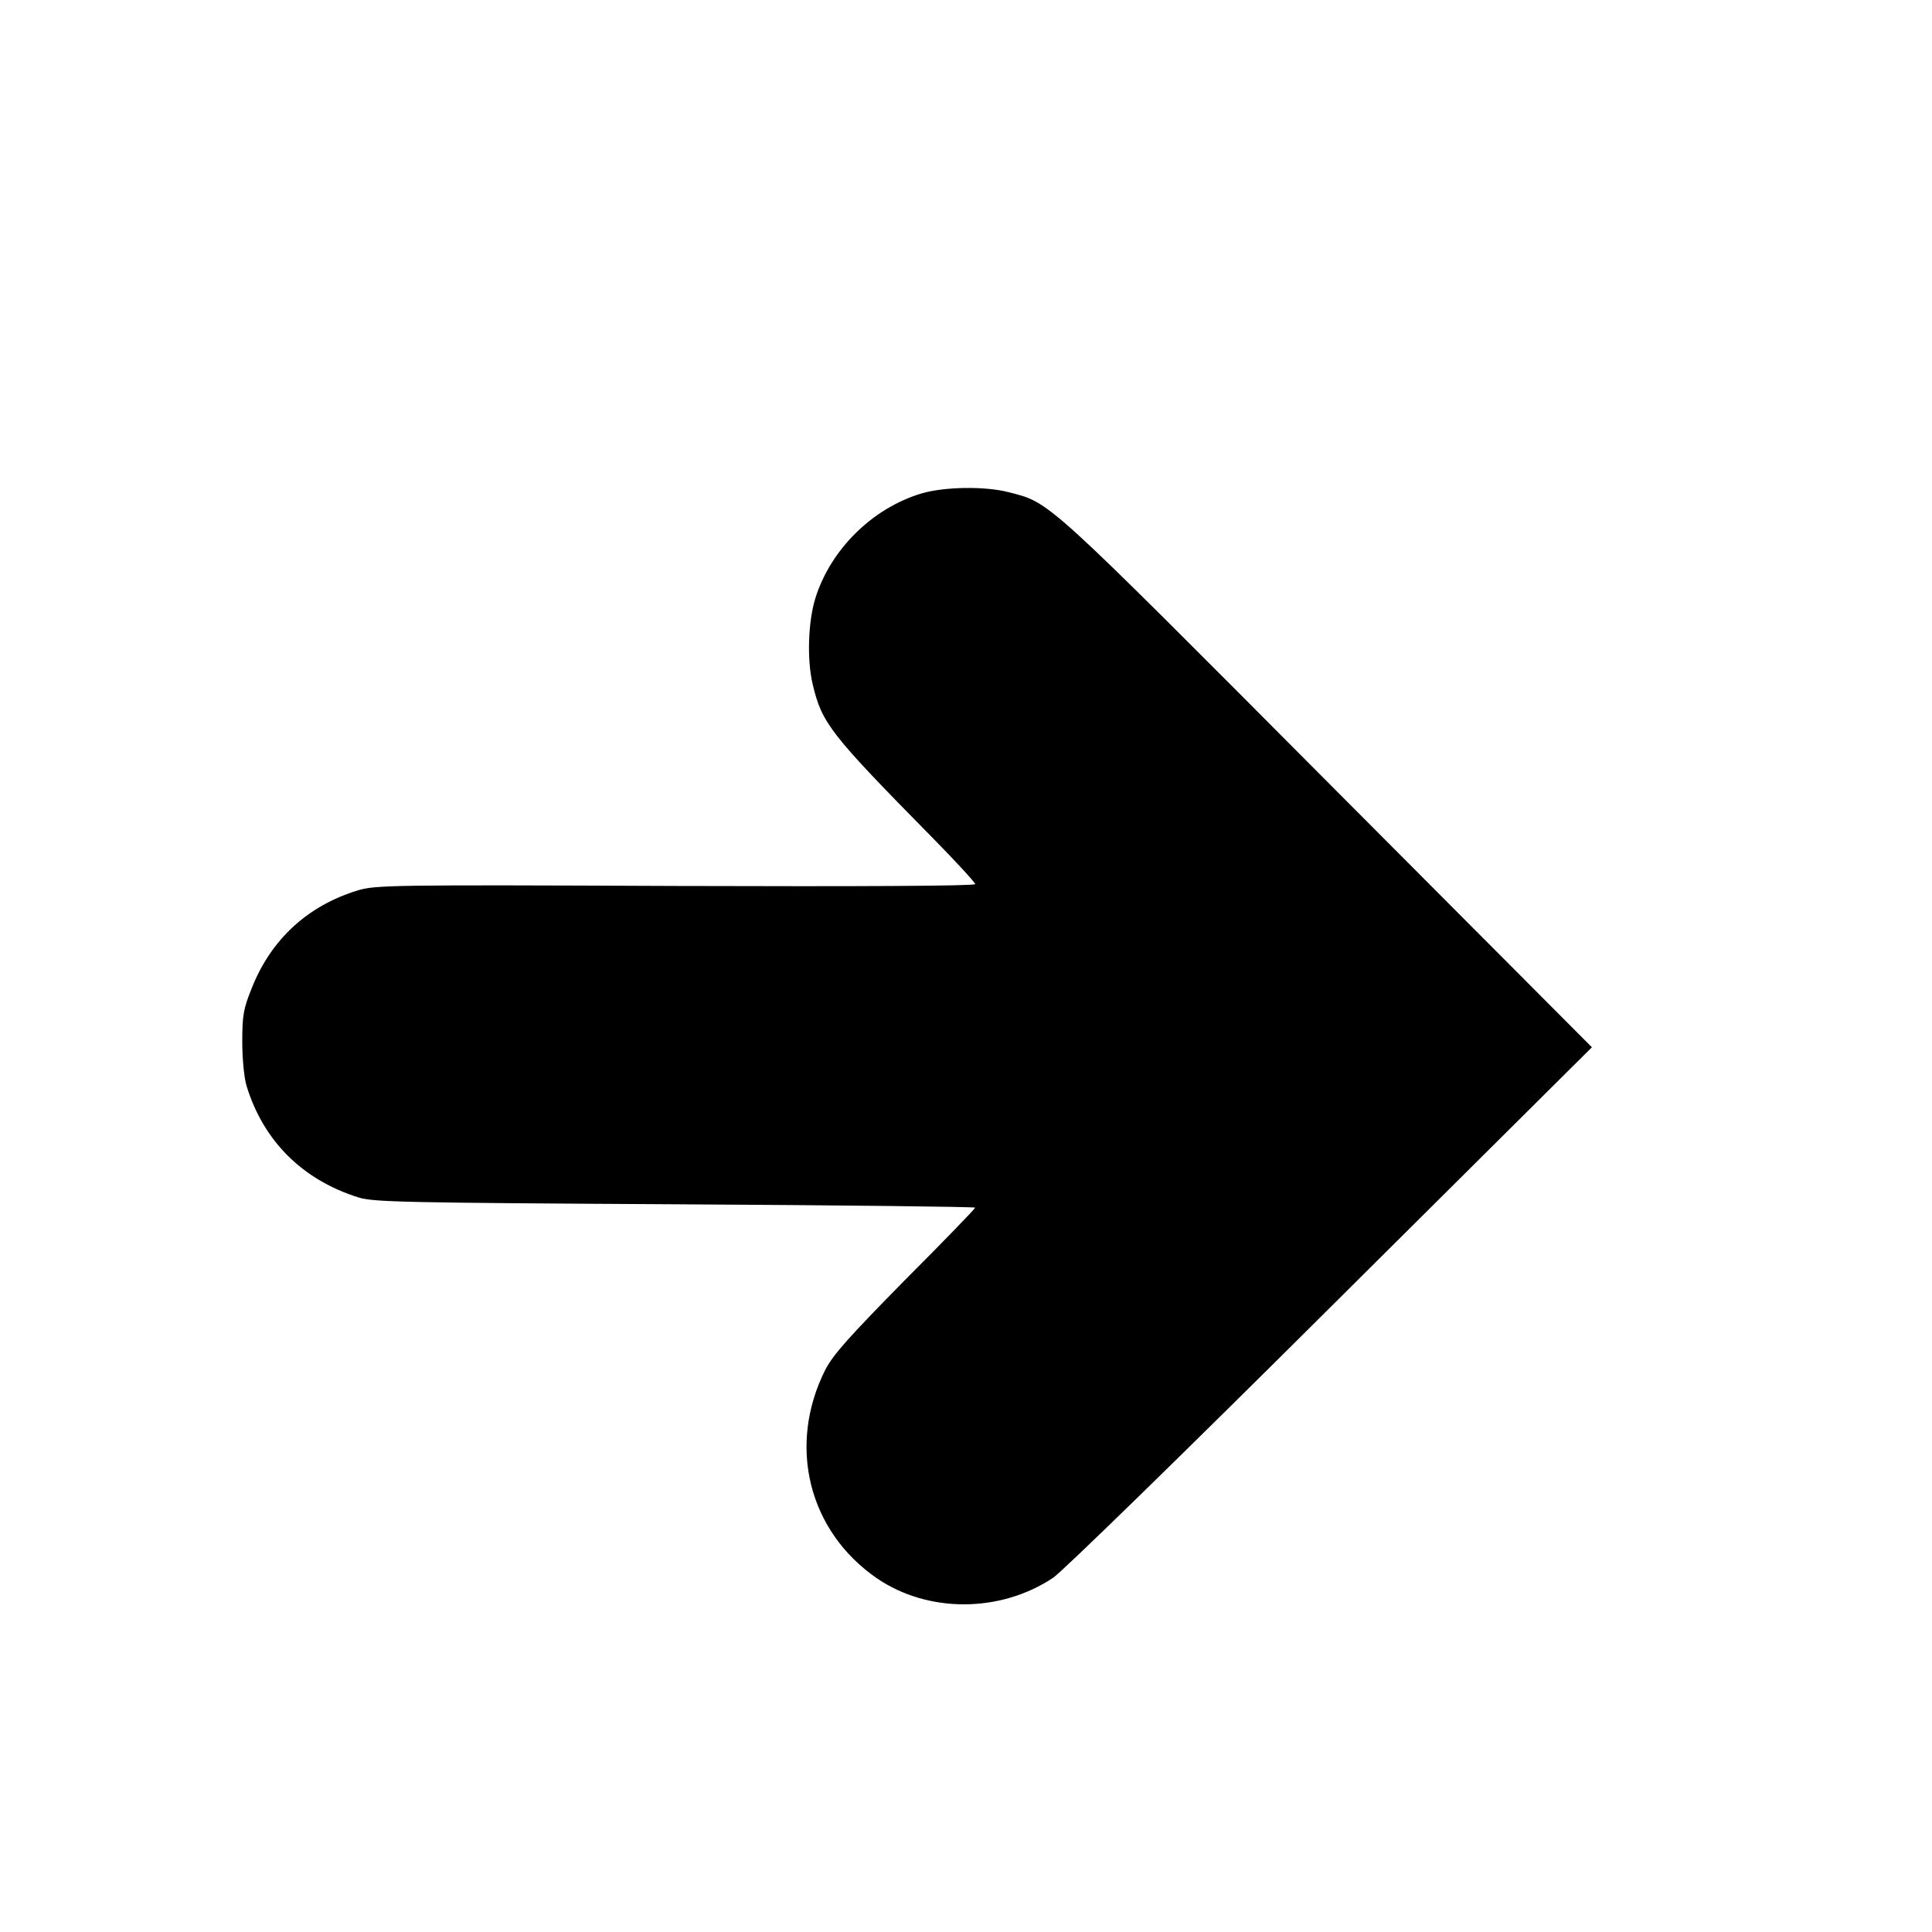
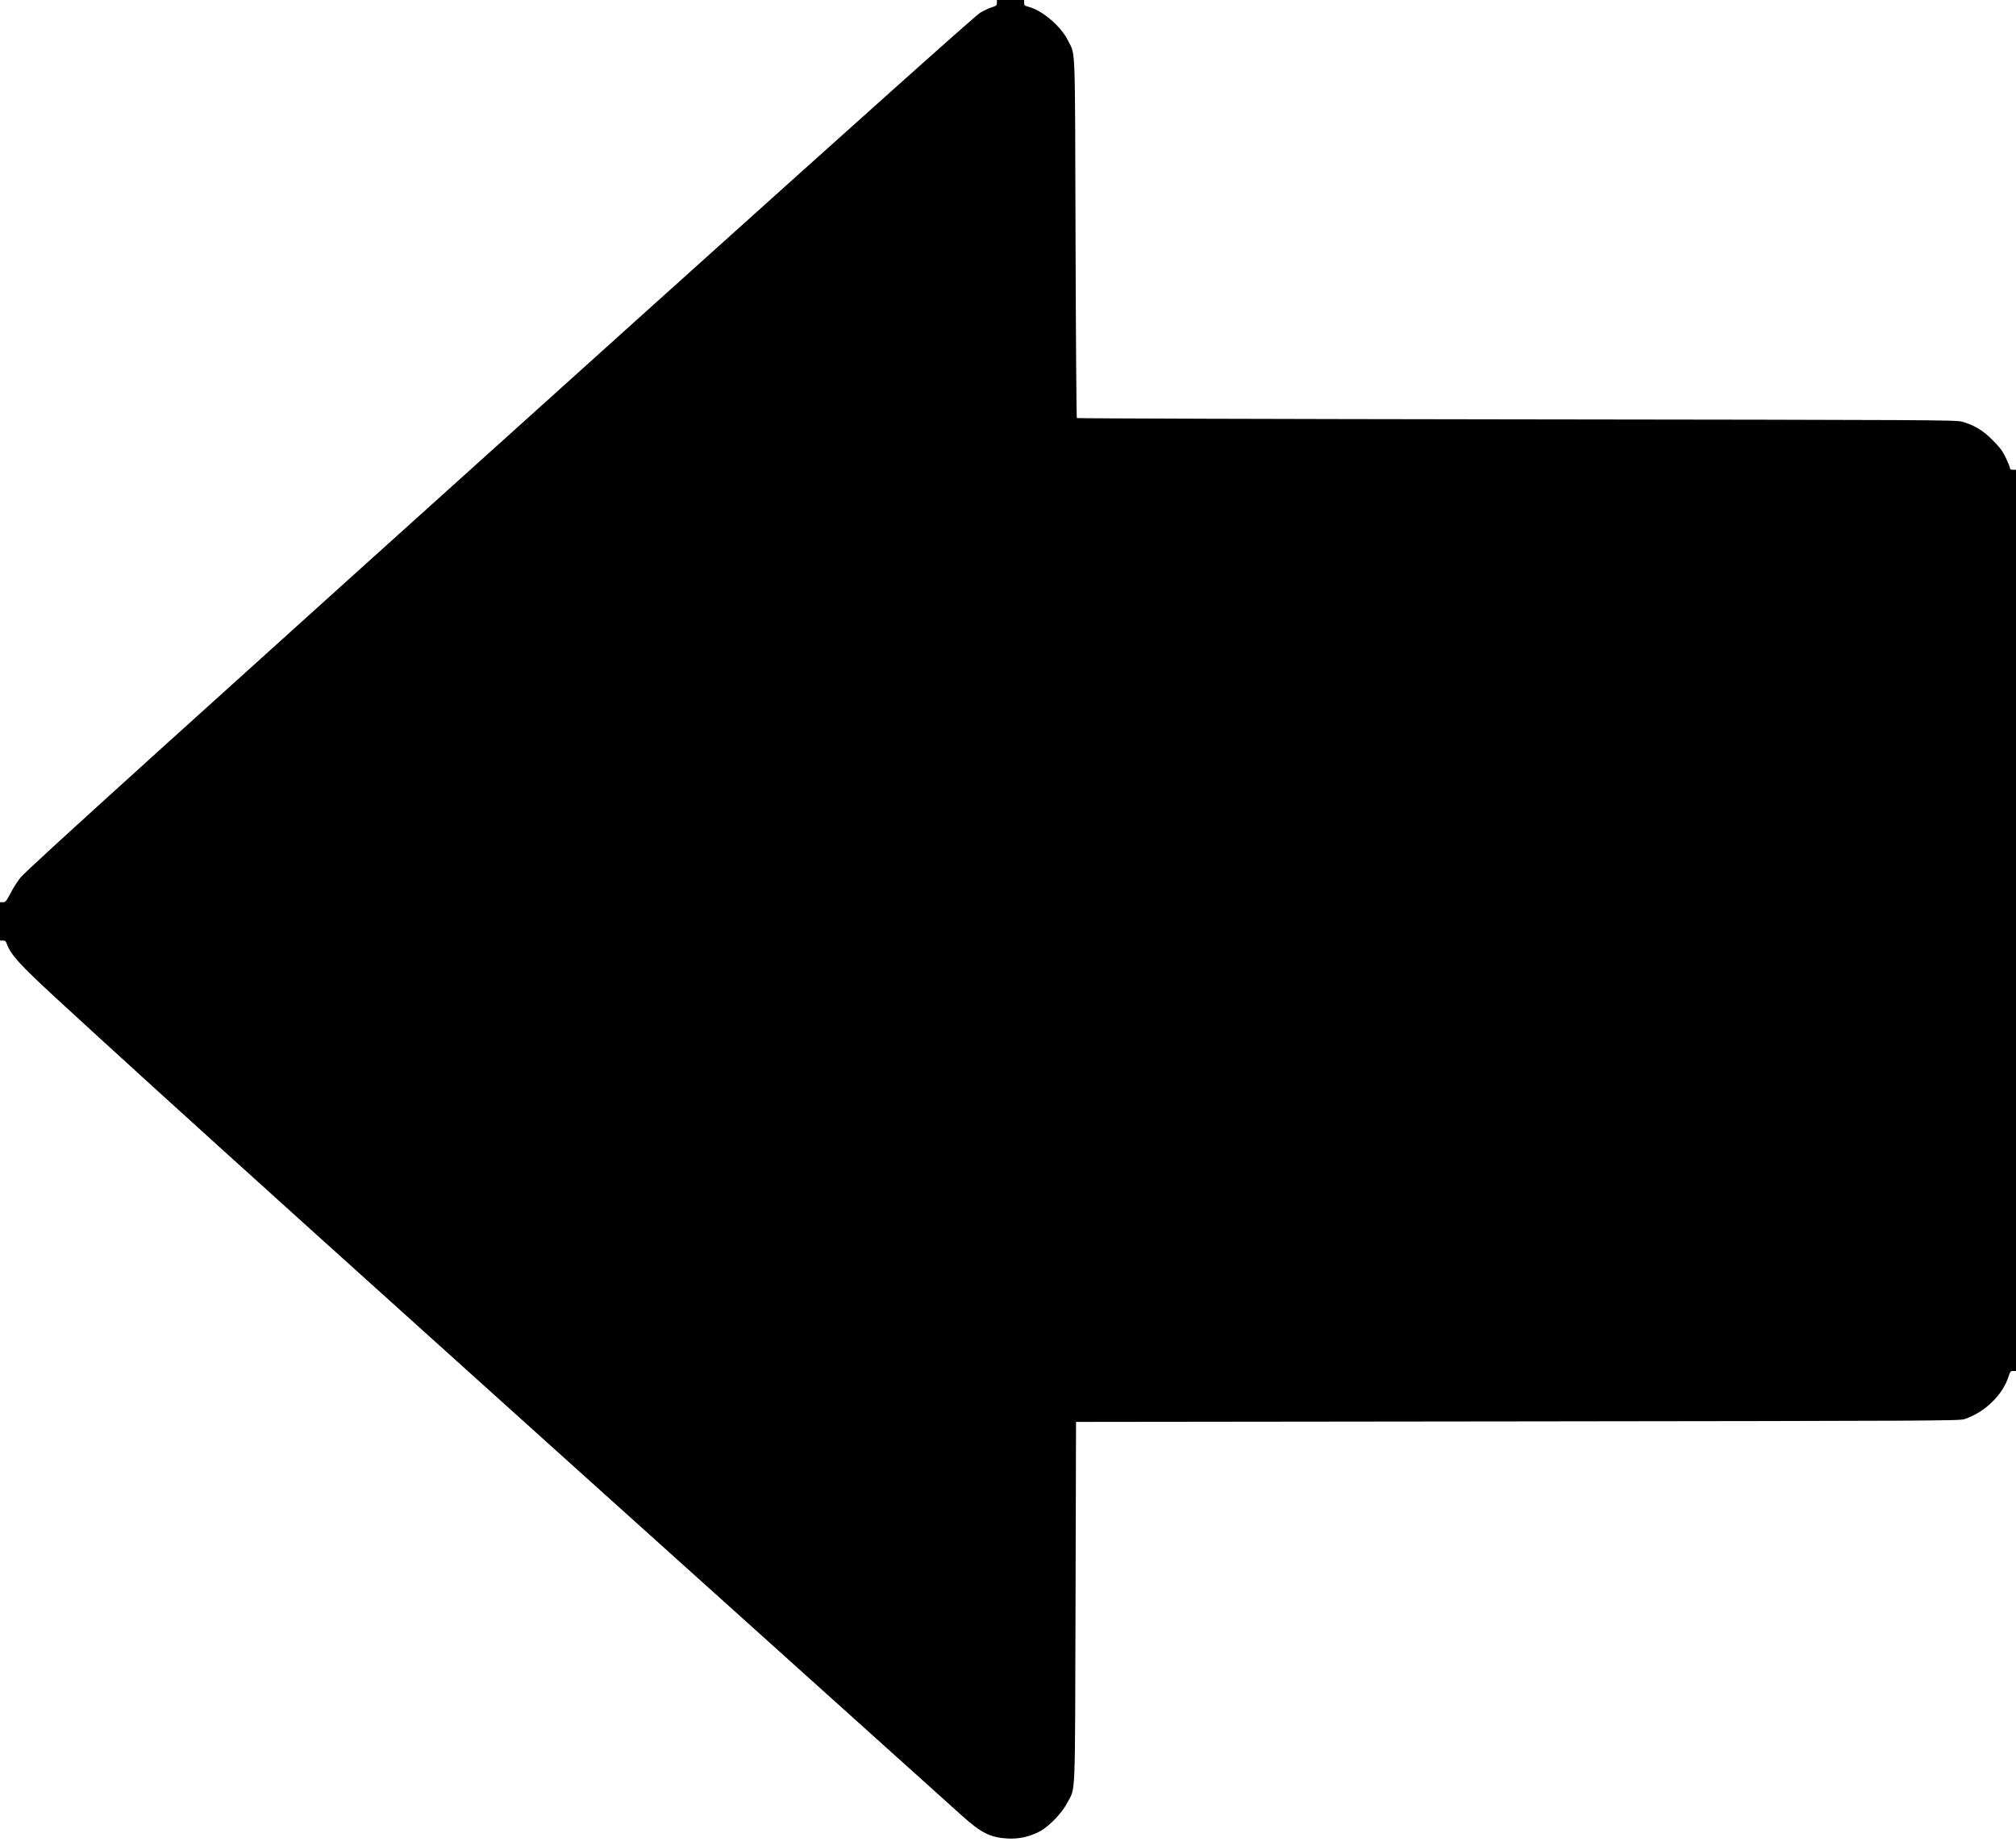
- <svg xmlns="http://www.w3.org/2000/svg" version="1.0" width="630pt" height="630pt" viewBox="0 0 630 630" preserveAspectRatio="xMidYMid meet">
-   <g transform="translate(0,630) scale(0.1,-0.1)" fill="#000000" stroke="none">
-     <path d="M3005 4691 c-160 -48 -296 -182 -346 -341 -24 -77 -28 -201 -9 -281 30 -127 56 -161 388 -498 78 -79 142 -149 142 -154 0 -6 -360 -8 -977 -6 -930 4 -981 3 -1038 -15 -162 -50 -281 -159 -344 -318 -27 -67 -31 -88 -31 -175 0 -55 6 -118 14 -144 55 -180 183 -307 366 -364 50 -15 151 -17 1033 -22 537 -3 977 -8 977 -11 0 -3 -103 -110 -229 -236 -184 -187 -234 -243 -260 -293 -124 -247 -55 -526 169 -680 166 -113 401 -113 574 2 30 20 434 414 905 883 l852 847 -863 866 c-926 930 -902 909 -1039 944 -76 20 -209 18 -284 -4z" />
+ <svg xmlns="http://www.w3.org/2000/svg" version="1.0" width="2000pt" height="1831pt" viewBox="0 0 2000 1831" preserveAspectRatio="xMidYMid meet">
+   <g transform="translate(0,1831) scale(0.1,-0.1)" fill="#000000" stroke="none">
+     <path d="M9890 18282 c0 -25 -6 -30 -52 -45 -29 -9 -81 -33 -115 -54 -42 -24 -1173 -1036 -3341 -2987 -4659 -4194 -6086 -5486 -6174 -5586 -26 -30 -71 -98 -99 -152 -47 -89 -54 -98 -80 -98 l-29 0 0 -190 0 -190 28 0 c23 0 30 -6 40 -34 38 -106 130 -207 477 -527 1147 -1056 2721 -2476 8999 -8121 190 -171 283 -217 456 -226 111 -5 214 18 315 71 91 48 221 182 272 282 85 164 77 -23 83 1990 l5 1790 4380 5 c4225 5 4382 6 4435 23 202 68 379 240 437 425 15 46 20 52 45 52 l28 0 0 4470 0 4470 -30 0 c-21 0 -30 5 -30 17 0 9 -19 55 -41 102 -34 70 -58 102 -133 177 -97 97 -177 145 -301 181 -57 17 -291 18 -4417 23 -2396 3 -4360 9 -4365 13 -4 5 -10 808 -13 1785 -6 1982 1 1806 -76 1962 -69 139 -251 295 -386 331 -43 12 -48 16 -48 41 l0 28 -135 0 -135 0 0 -28z" />
  </g>
</svg>
